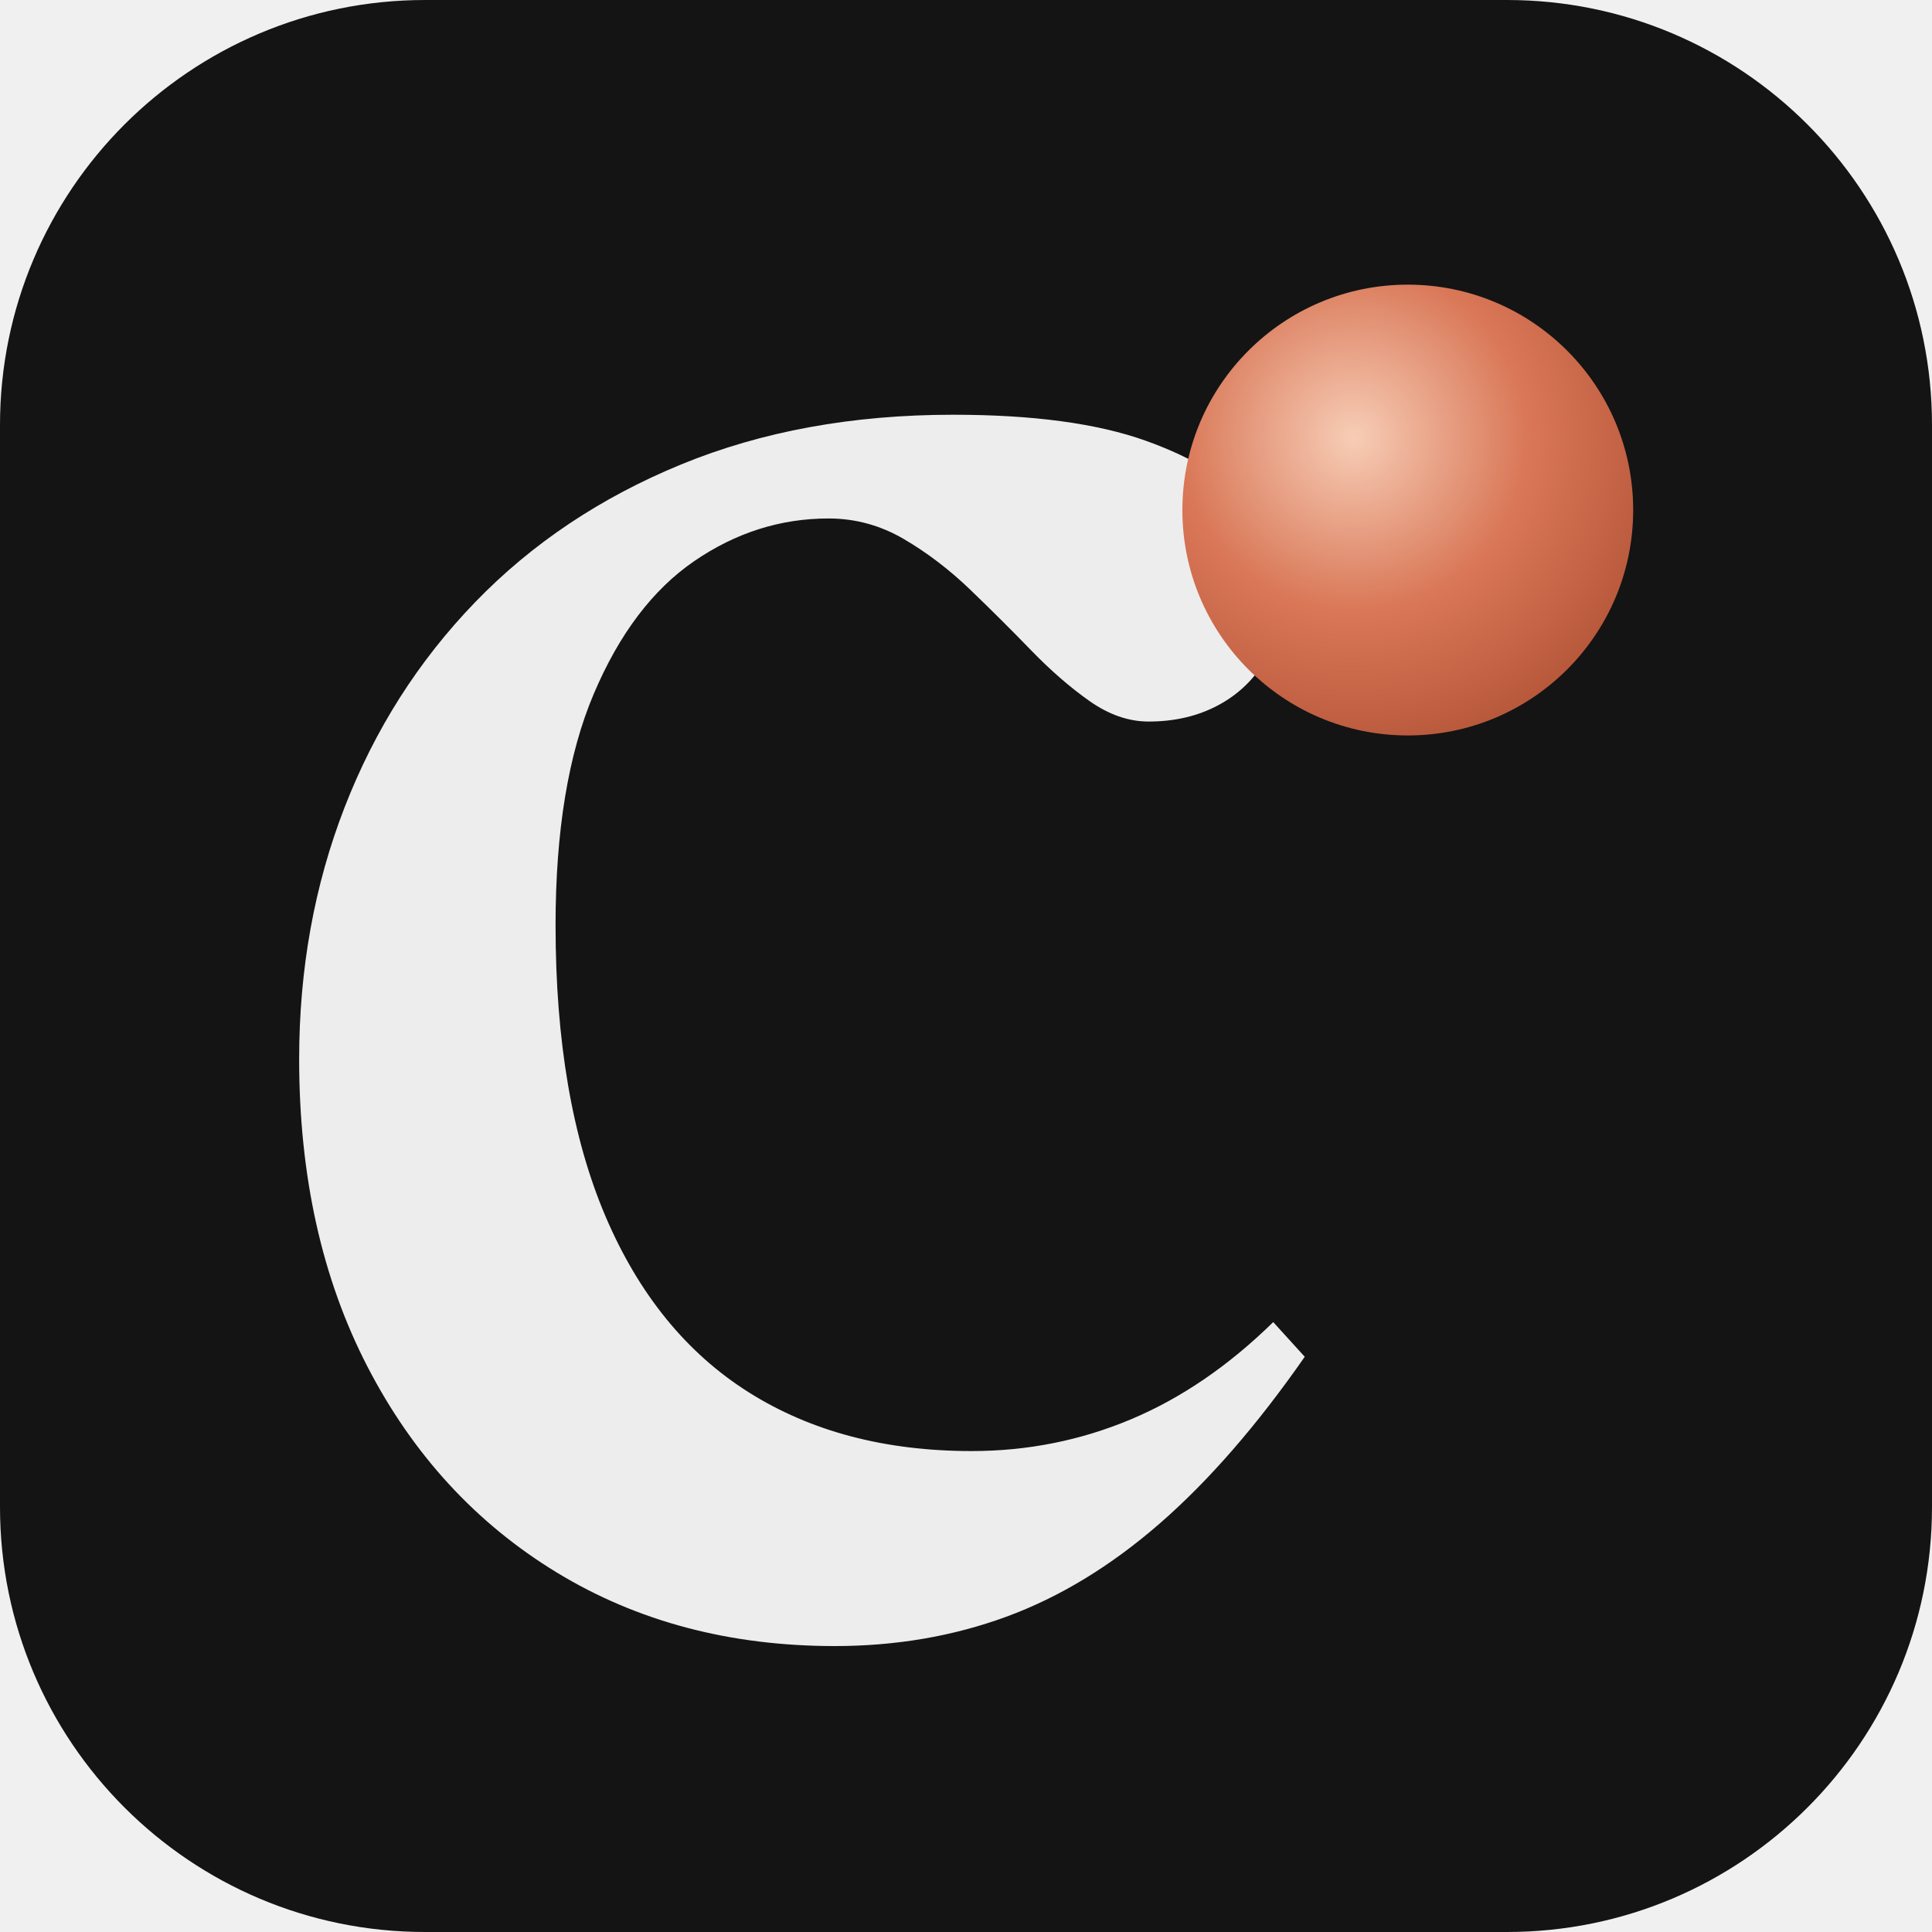
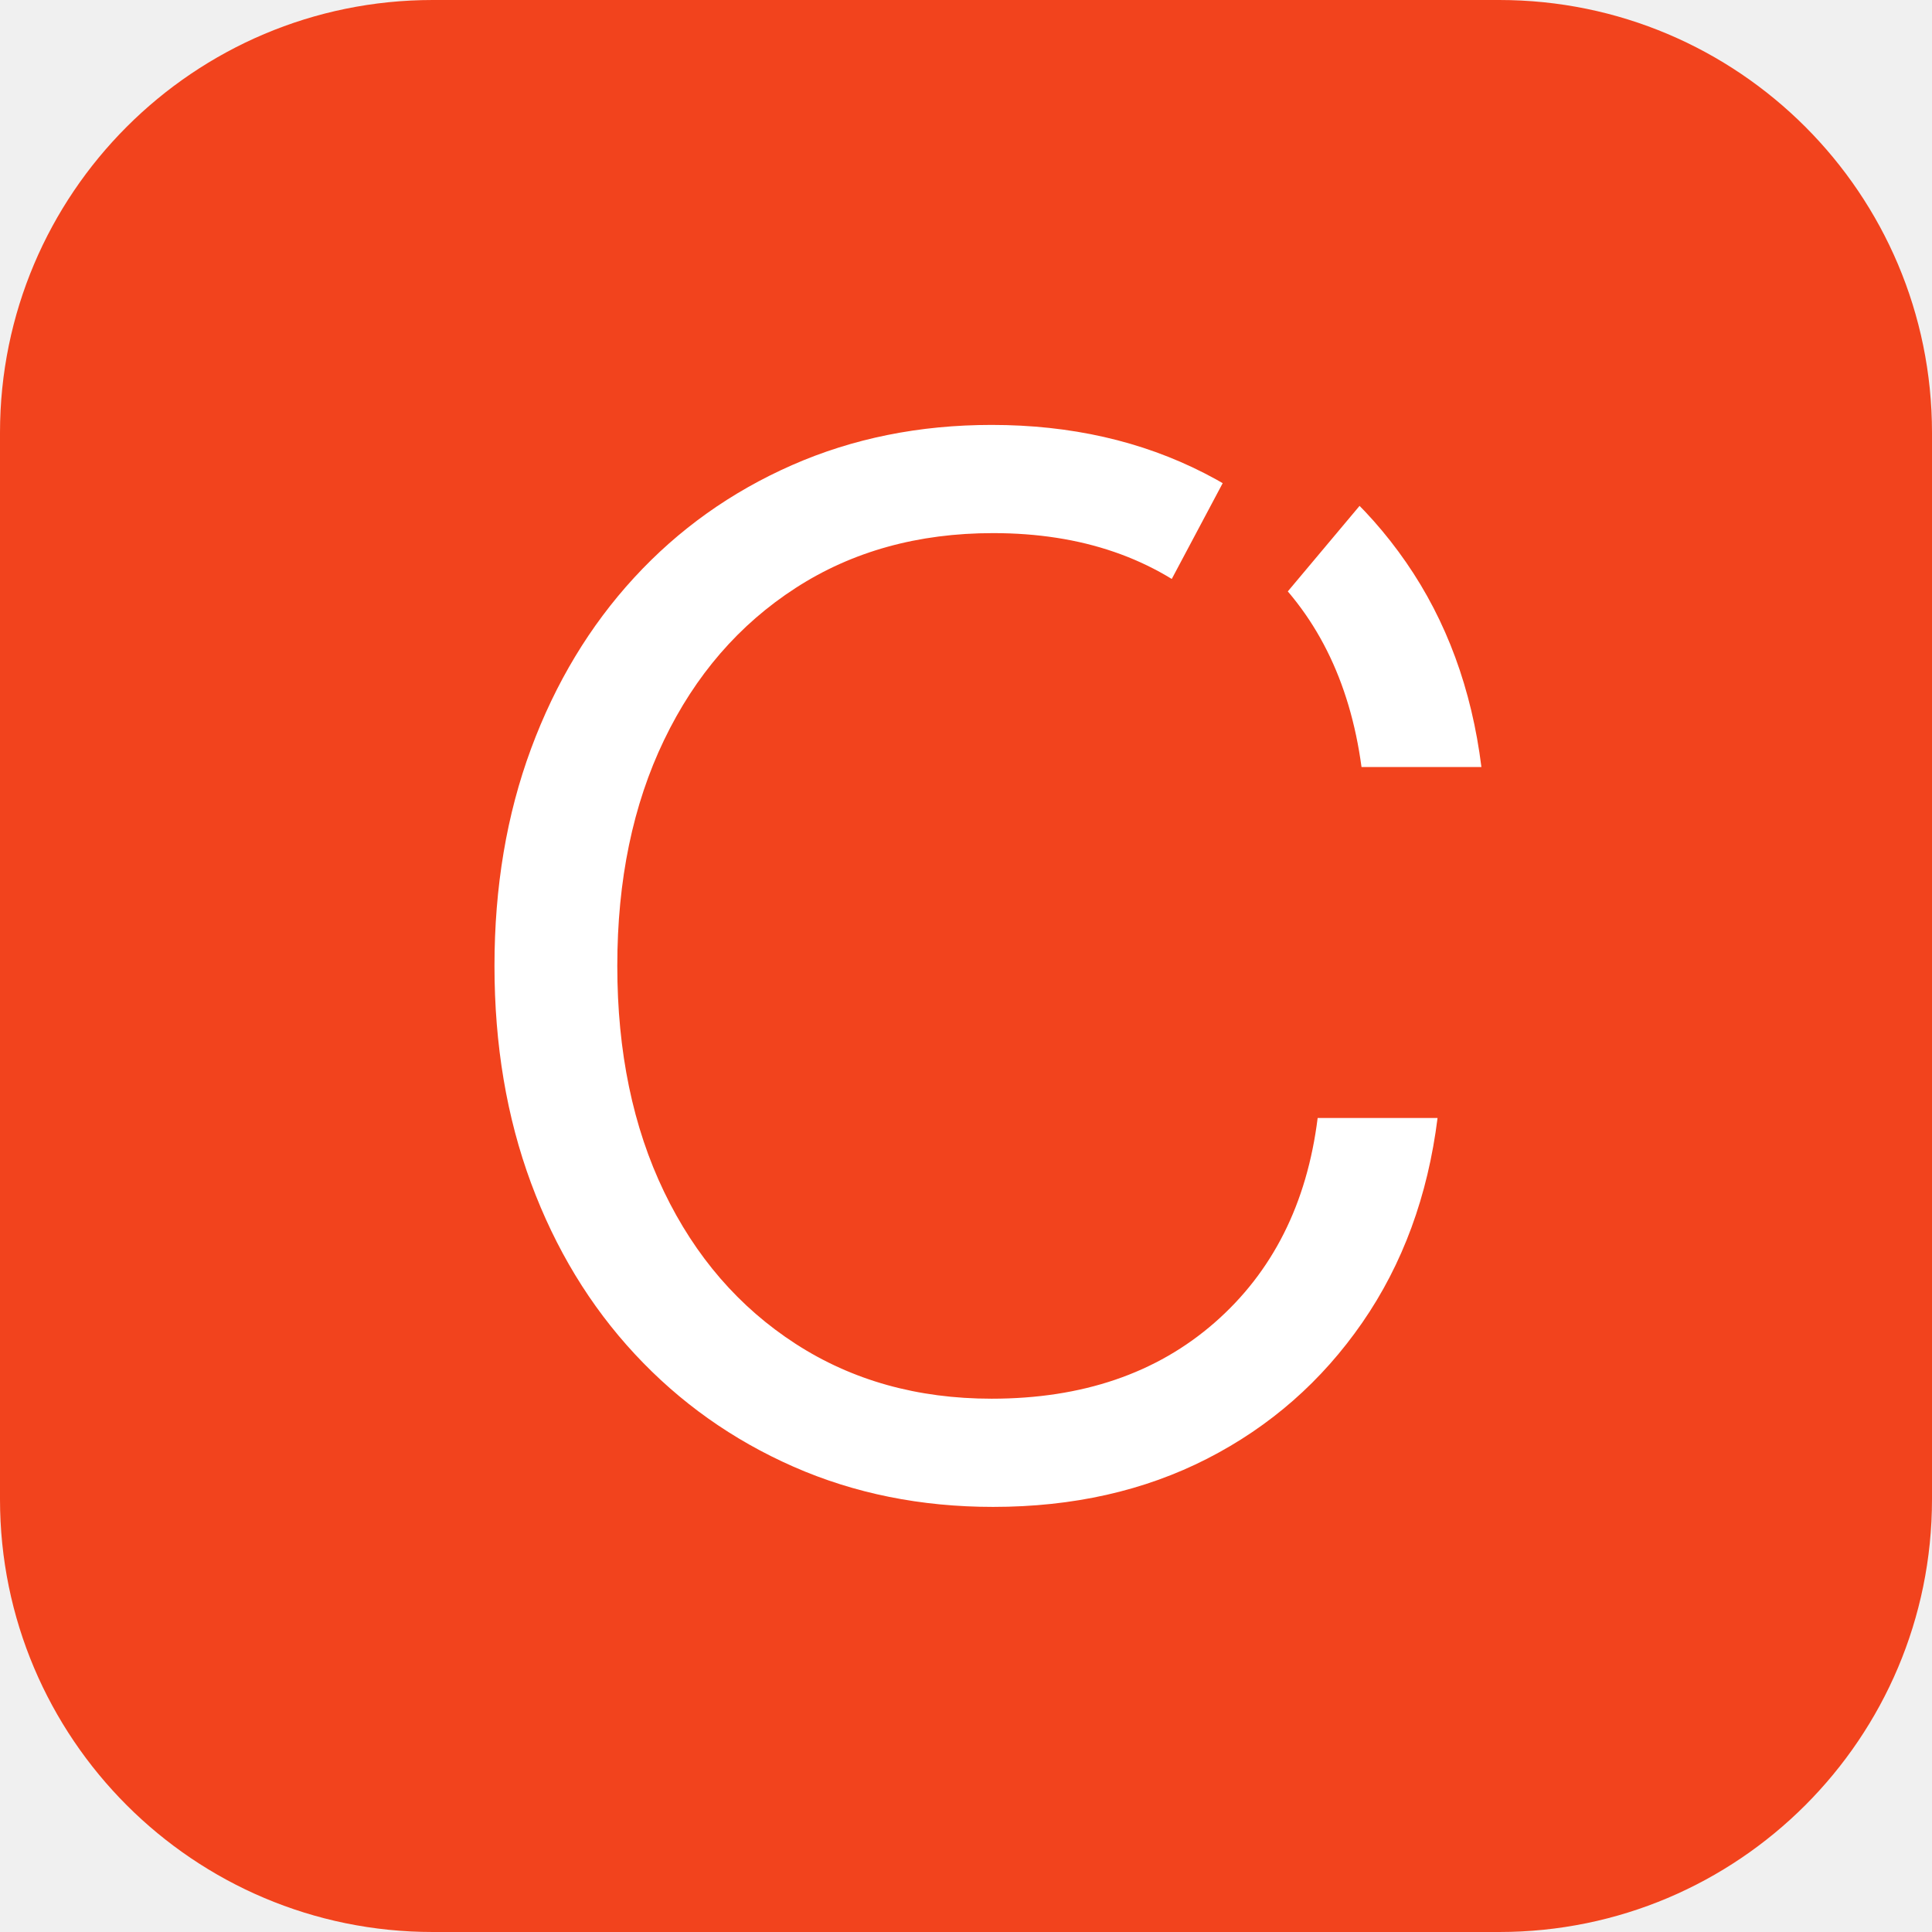
- <svg xmlns="http://www.w3.org/2000/svg" viewBox="-163 -1256 1500 1500">
+ <svg xmlns="http://www.w3.org/2000/svg" viewBox="0 0 100 100">
  <defs>
-     <radialGradient id="e" cx="38%" cy="34%" r="70%">
-       <stop offset="0" stop-color="#f7cdb6" />
-       <stop offset=".55" stop-color="#d97757" />
-       <stop offset="1" stop-color="#b8583b" />
-     </radialGradient>
+     <clipPath id="aib">
+       <polygon points="372.5,-360.0 3343.4,-777.0 372.5,2640.0 -2627.5,-360.0 372.0,-3360.0 1780.9,-3008.8" />
+     </clipPath>
+     <clipPath id="ait">
+       <polygon points="372.5,-360.0 2300.9,-2658.1 2970.6,-1860.0 3343.3,-777.5" />
+     </clipPath>
  </defs>
-   <rect x="-163" y="-1256" width="1500" height="1500" rx="330" fill="#141414" />
-   <path fill="#ededed" d="M577 -933.997Q669.933 -933.997 726.3 -913.897Q782.666 -893.797 808.133 -862.93Q833.6 -832.064 833.6 -799.13Q833.6 -767.997 820.099 -744.597Q806.599 -721.197 782.899 -708.497Q759.199 -695.797 728.799 -695.797Q705.465 -695.797 682.865 -711.73Q660.265 -727.663 637.565 -751.096Q614.865 -774.53 590.398 -798.063Q565.932 -821.596 538.665 -837.529Q511.399 -853.462 480.266 -853.462Q424.267 -853.462 375.967 -820.329Q327.667 -787.196 298.001 -717.297Q268.334 -647.398 268.334 -537.599Q268.334 -402.6 307.101 -311.667Q345.867 -220.734 418.234 -175.067Q490.6 -129.401 591.333 -129.401Q656.399 -129.401 715.032 -154.034Q773.665 -178.667 825.532 -229.533L849.999 -202.599Q794.332 -122.666 737.332 -73.1Q680.332 -23.533 618.266 -0.766Q556.199 22 485.066 22Q362.999 22 269.133 -35.2Q175.266 -92.4 122.266 -194.999Q69.266 -297.599 69.266 -433.732Q69.266 -538.265 104.533 -629.164Q139.8 -720.064 205.899 -788.464Q271.999 -856.864 365.899 -895.43Q459.8 -933.997 577 -933.997Z" />
-   <circle cx="930" cy="-860" r="175" fill="url(#e)" />
+   <rect width="100" height="100" rx="22.4" fill="#F2431D" />
+   <g transform="translate(21.81 77.24) scale(0.07568)" fill="#fff">
+     <path clip-path="url(#aib)" d="M391 10Q317 10 254.5 -17.5Q192 -45 146 -94.5Q100 -144 75 -211.5Q50 -279 50 -360Q50 -441 75 -508.5Q100 -576 145.5 -625.5Q191 -675 253.5 -702.5Q316 -730 390 -730Q471 -730 535.5 -697Q600 -664 641.5 -604Q683 -544 693 -464H611Q599 -553 540.5 -604.5Q482 -656 391 -656Q314 -656 256 -618.5Q198 -581 166 -514.5Q134 -448 134 -360Q134 -272 166 -205.5Q198 -139 256 -101.5Q314 -64 390 -64Q483 -64 542.5 -116Q602 -168 613 -256H695Q685 -176 643.5 -116Q602 -56 537.5 -23Q473 10 391 10Z" />
+     <g transform="translate(32 -32)">
+       <path clip-path="url(#ait)" d="M391 10Q317 10 254.5 -17.5Q192 -45 146 -94.5Q100 -144 75 -211.5Q50 -279 50 -360Q50 -441 75 -508.5Q100 -576 145.5 -625.5Q191 -675 253.5 -702.5Q316 -730 390 -730Q471 -730 535.5 -697Q600 -664 641.5 -604Q683 -544 693 -464H611Q599 -553 540.5 -604.5Q482 -656 391 -656Q314 -656 256 -618.5Q198 -581 166 -514.5Q134 -448 134 -360Q134 -272 166 -205.5Q198 -139 256 -101.5Q314 -64 390 -64Q483 -64 542.5 -116Q602 -168 613 -256H695Q685 -176 643.5 -116Q602 -56 537.5 -23Q473 10 391 10Z" />
+     </g>
+   </g>
</svg>
